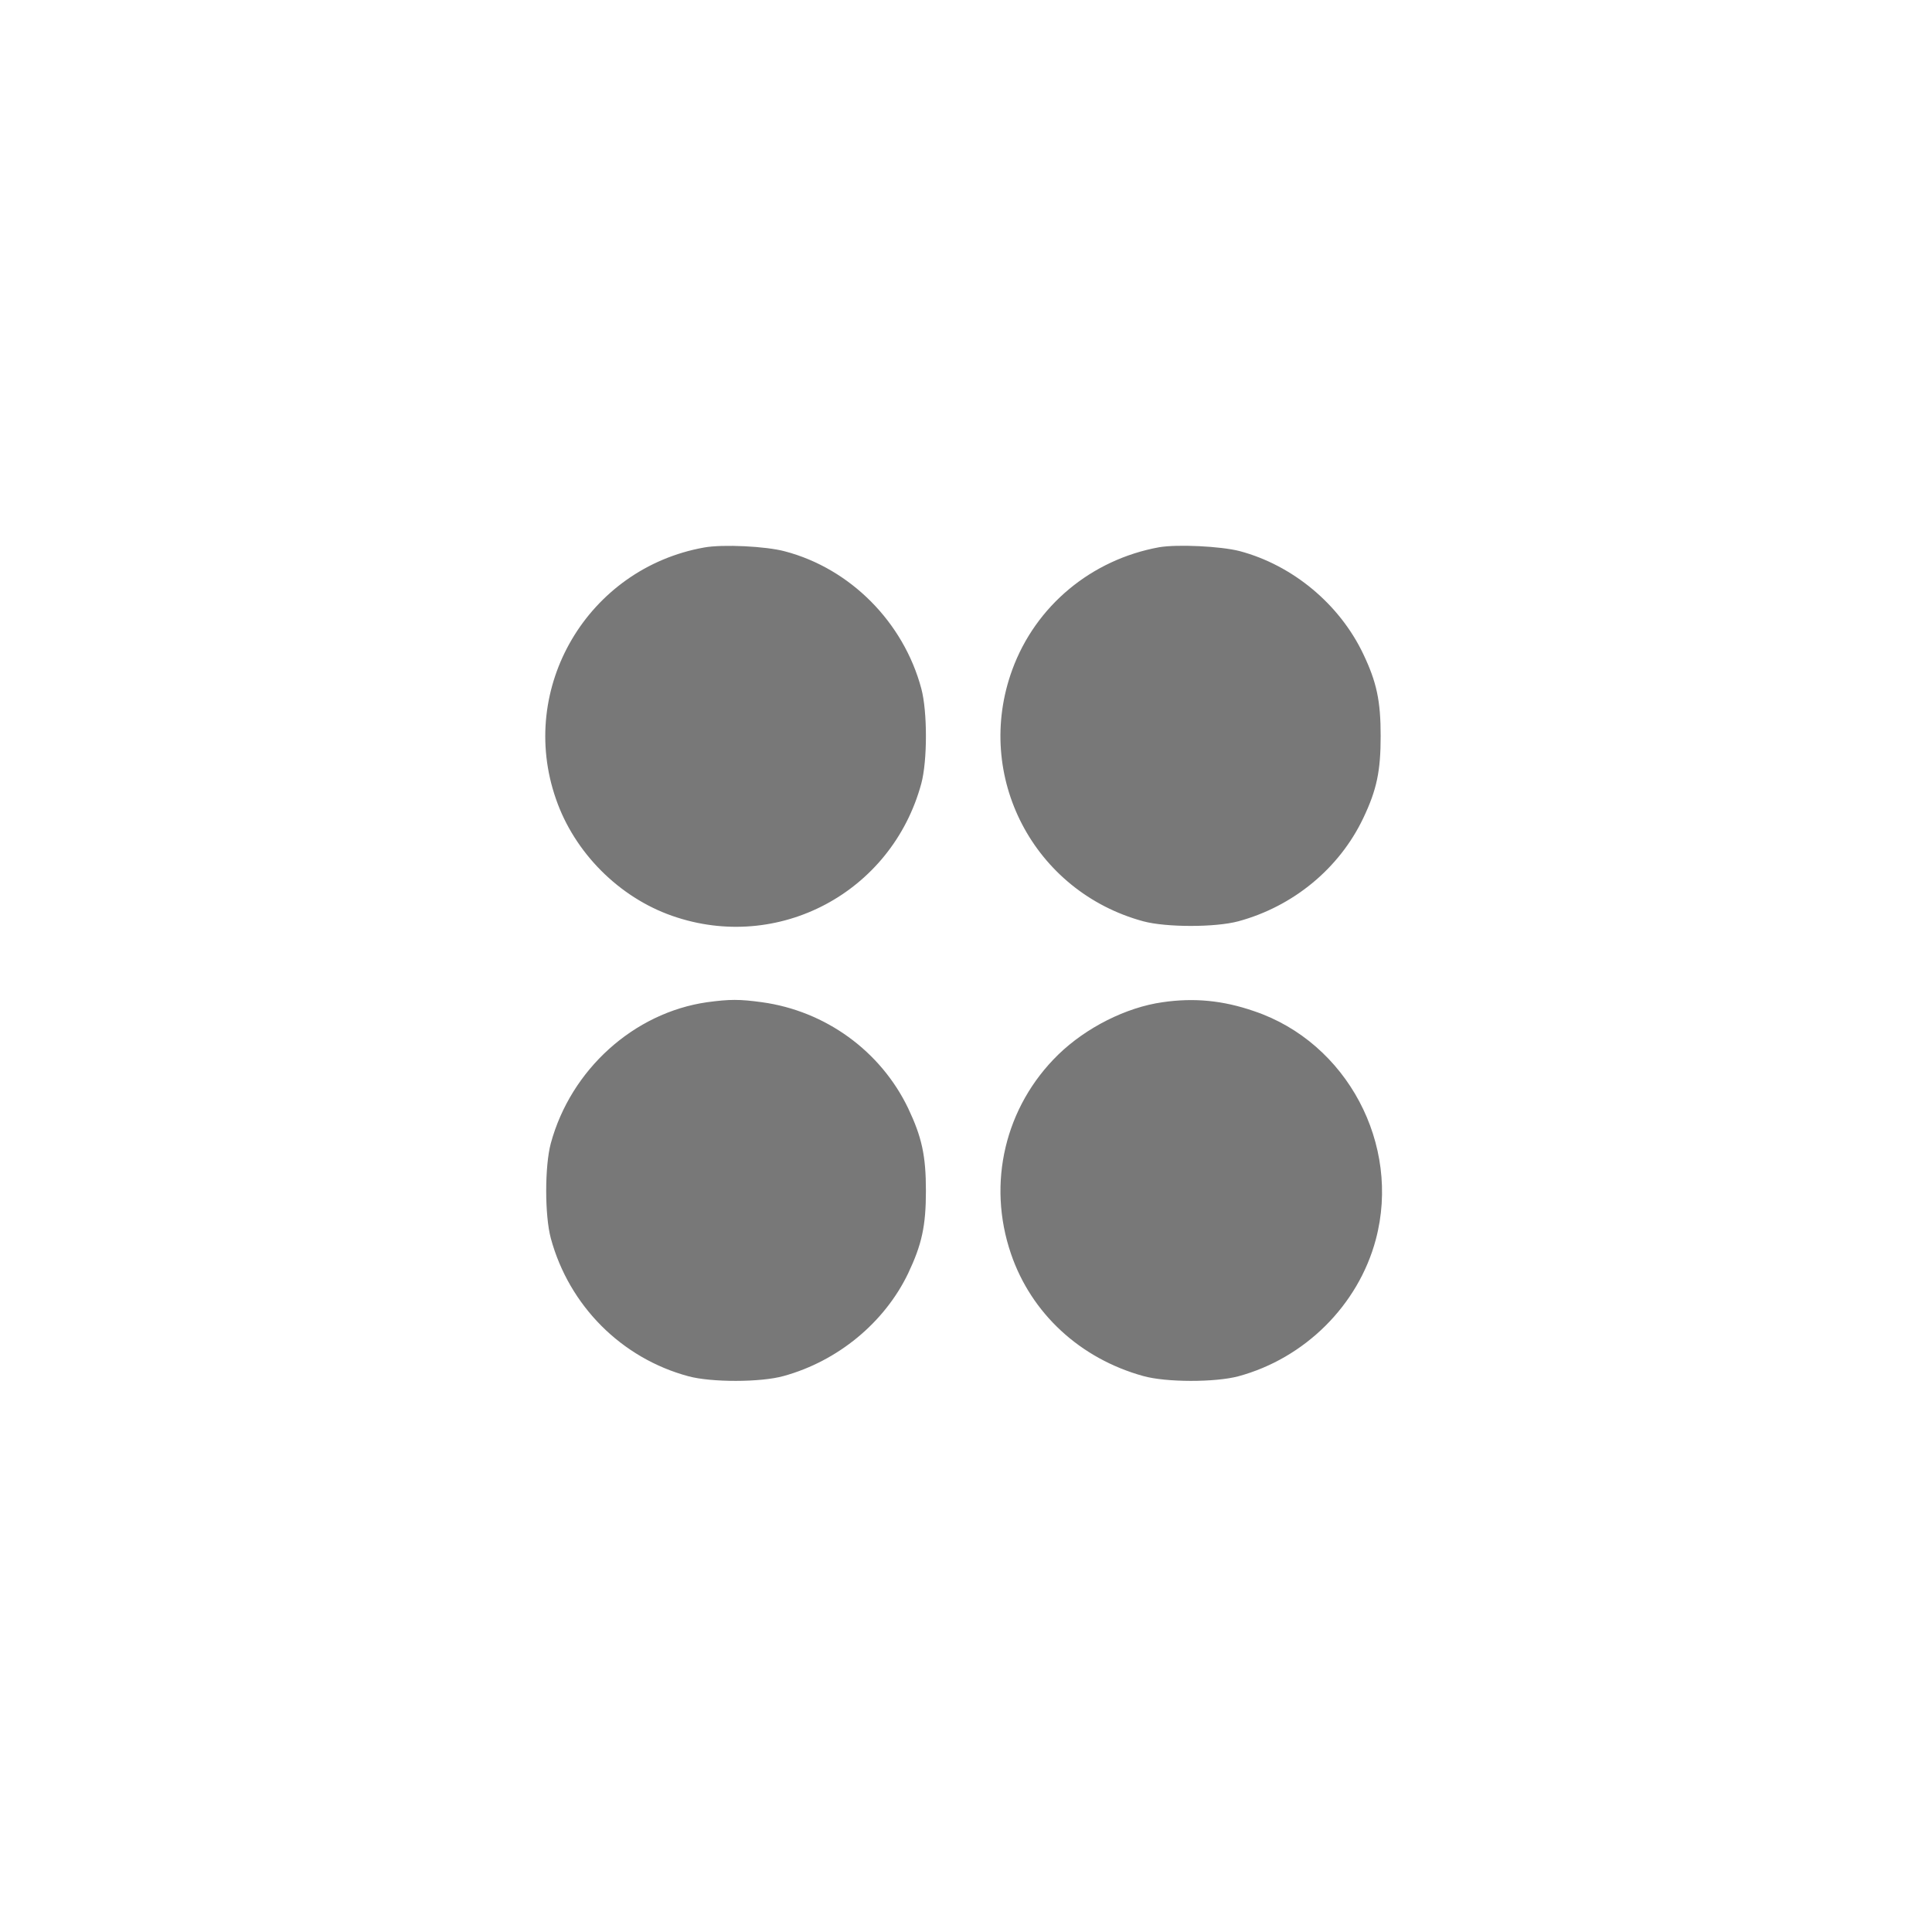
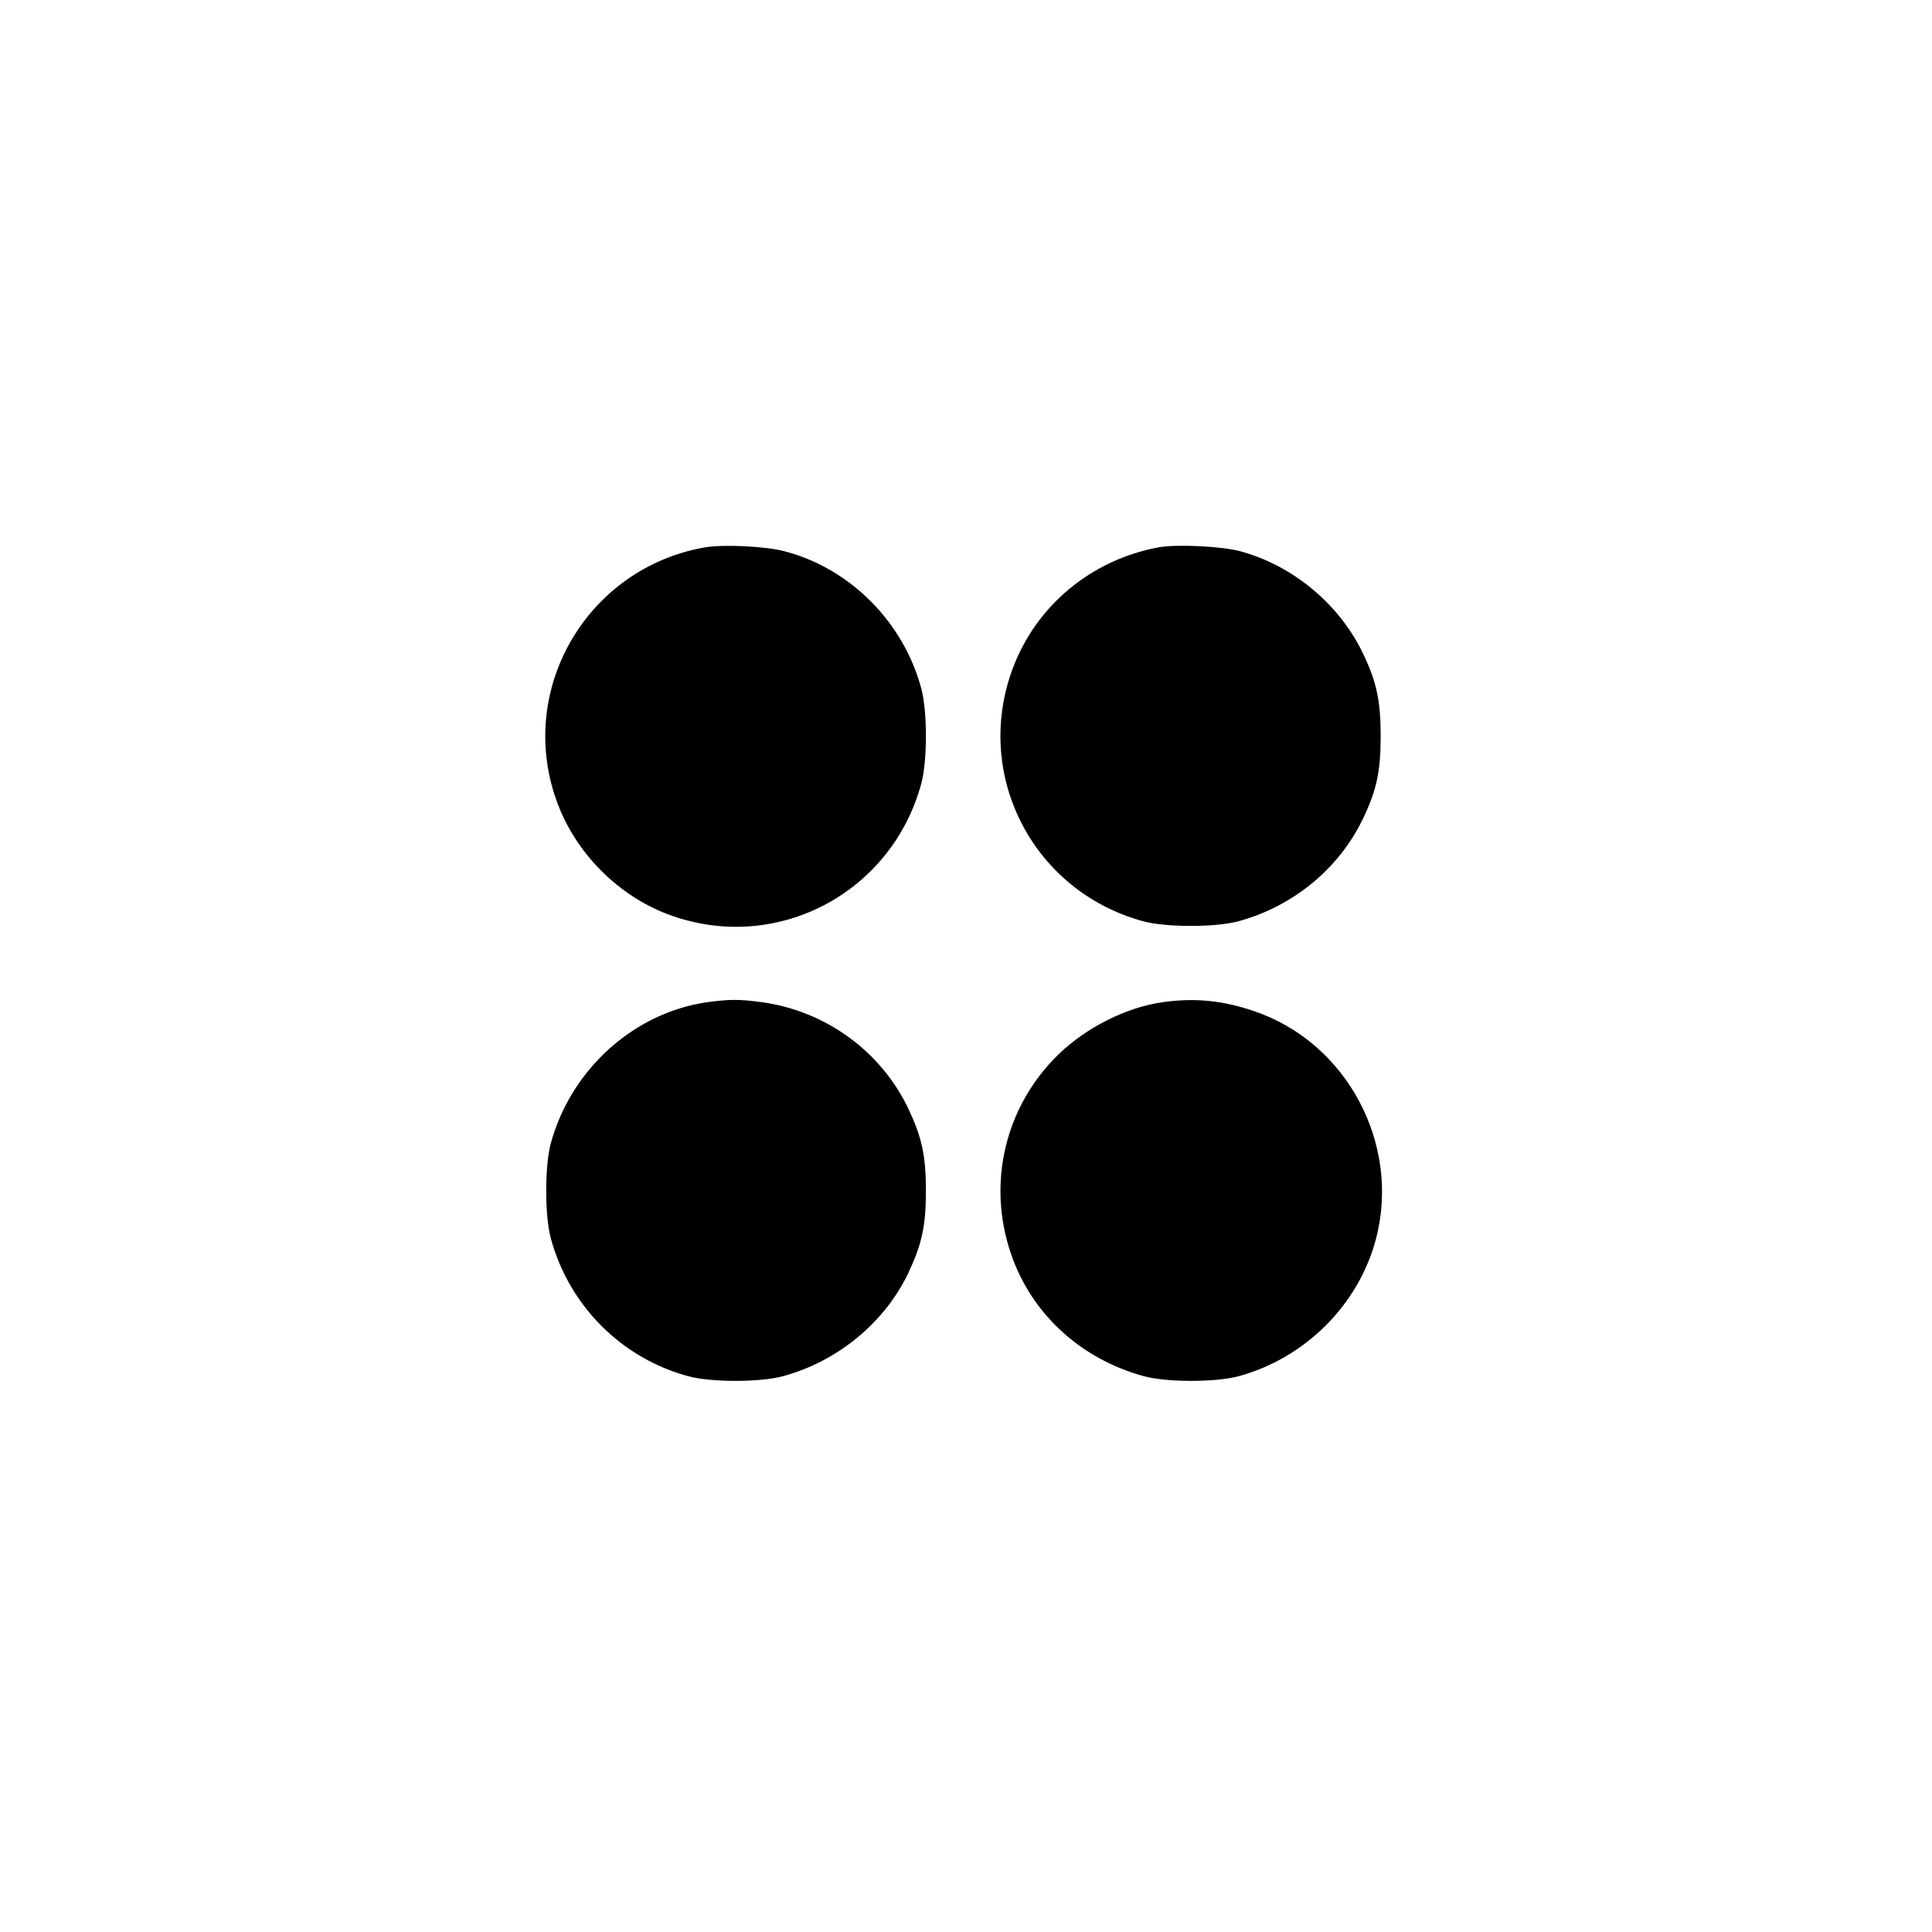
- <svg xmlns="http://www.w3.org/2000/svg" fill="#787878" version="1.0" viewBox="0 0 752 752">
+ <svg xmlns="http://www.w3.org/2000/svg" fill="#000000" version="1.0" viewBox="0 0 752 752">
  <path d="M274.1 213.1c-45.3 8.1-72.8 54.6-57.7 97.9 7.2 20.9 24.6 38.3 45.3 45.5 41.2 14.4 85.4-9.1 96.9-51.5 2.4-8.9 2.4-28.1 0-37-6.9-25.8-27.6-46.7-53.1-53.4-7.4-2-24.2-2.8-31.4-1.5zm177.1-.1c-26.4 4.8-48.1 22.8-57.2 47.7-15.1 41.4 8.3 86.3 51 97.9 8.9 2.4 28.1 2.4 37 0 21.4-5.8 39.3-20.6 48.6-40.1 5.3-11.1 6.8-18.4 6.8-32 0-13.6-1.5-20.9-6.8-32-9.2-19.3-27.4-34.5-48.1-40-7.4-1.9-24.2-2.7-31.3-1.5zm-176 177.1c-28.5 4.1-53 26.2-60.8 54.9-2.4 8.9-2.4 28.1 0 37 7.1 26.2 27.5 46.7 53.6 53.7 8.9 2.4 28.1 2.4 37-.1 21.1-5.8 39.3-20.8 48.5-40 5.3-11.2 6.9-18.4 6.9-32.1 0-13.7-1.6-20.9-6.9-32.1-10.7-22.3-32.2-37.9-56.9-41.3-8.8-1.2-12.5-1.2-21.4 0zm177.3 0c-14.2 2-29.8 9.9-40.6 20.4-20.7 20.2-27.8 50-18.4 77.5 7.9 23.2 26.9 40.8 51.5 47.6 8.9 2.5 28 2.5 37 .1 25.9-7 46.7-27.7 53.5-53.2 9.9-37-11.2-76.7-47.3-88.9-12.1-4.2-23.4-5.3-35.7-3.5z" />
</svg>
